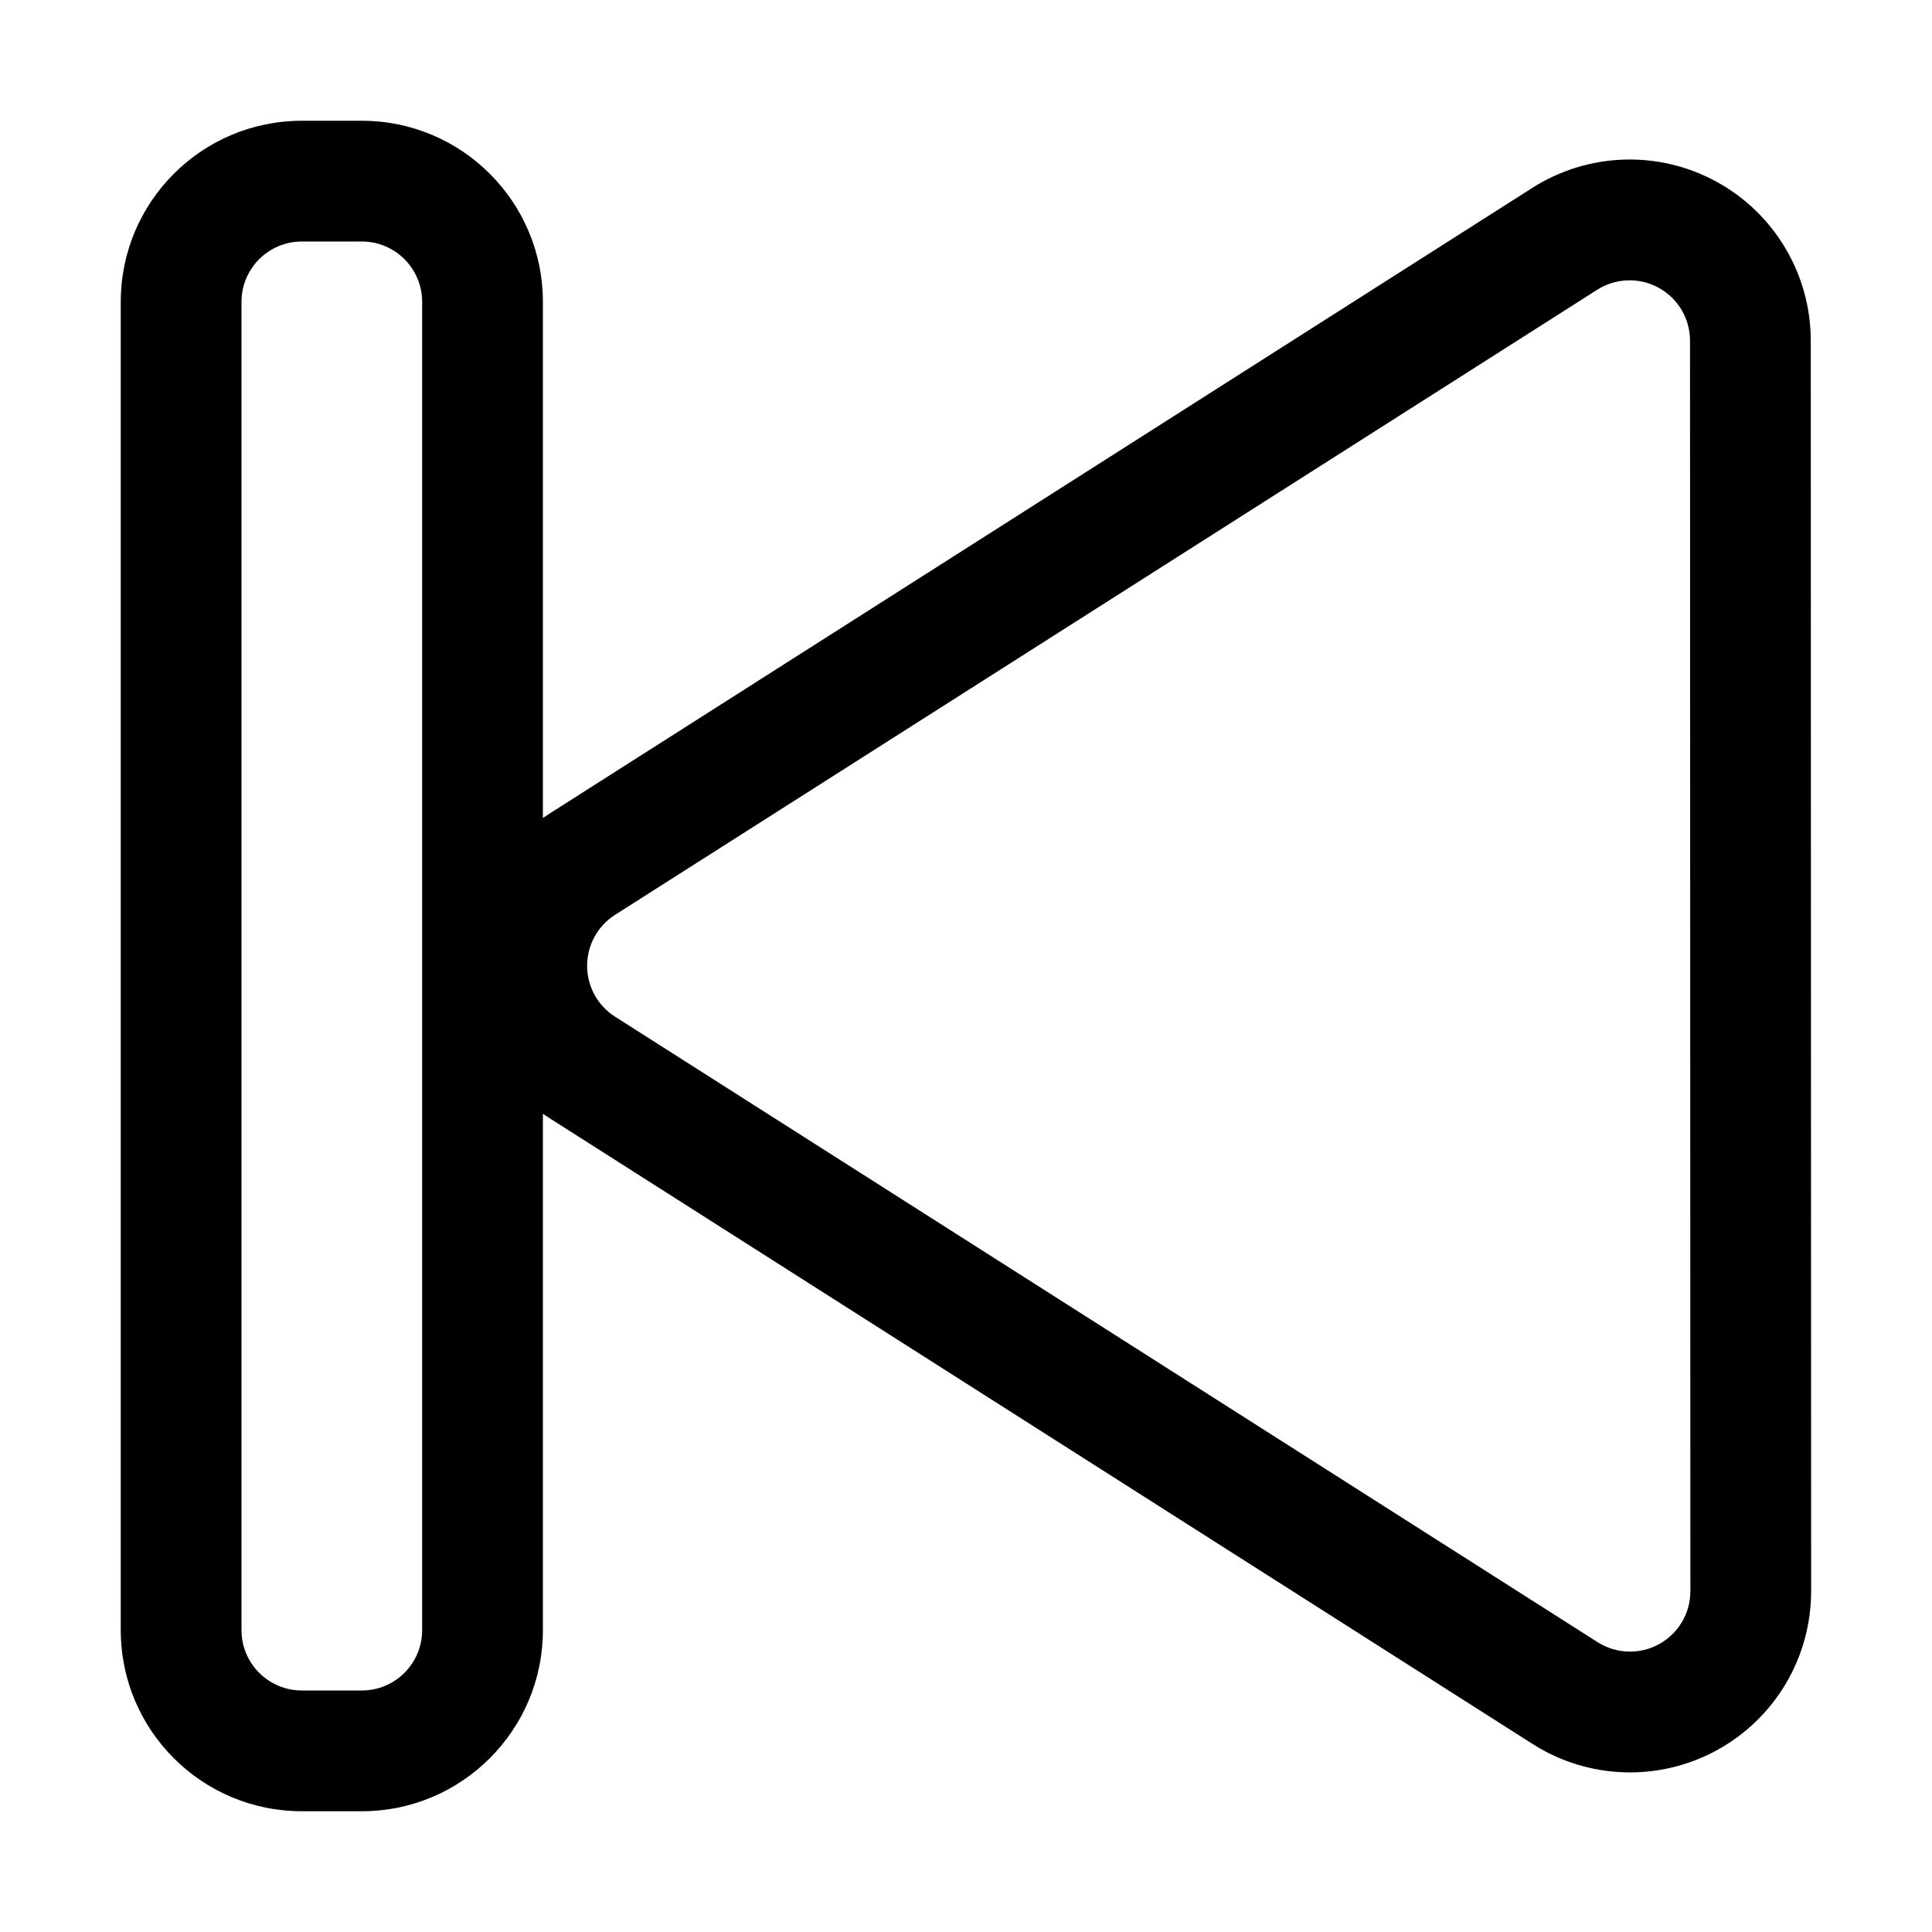
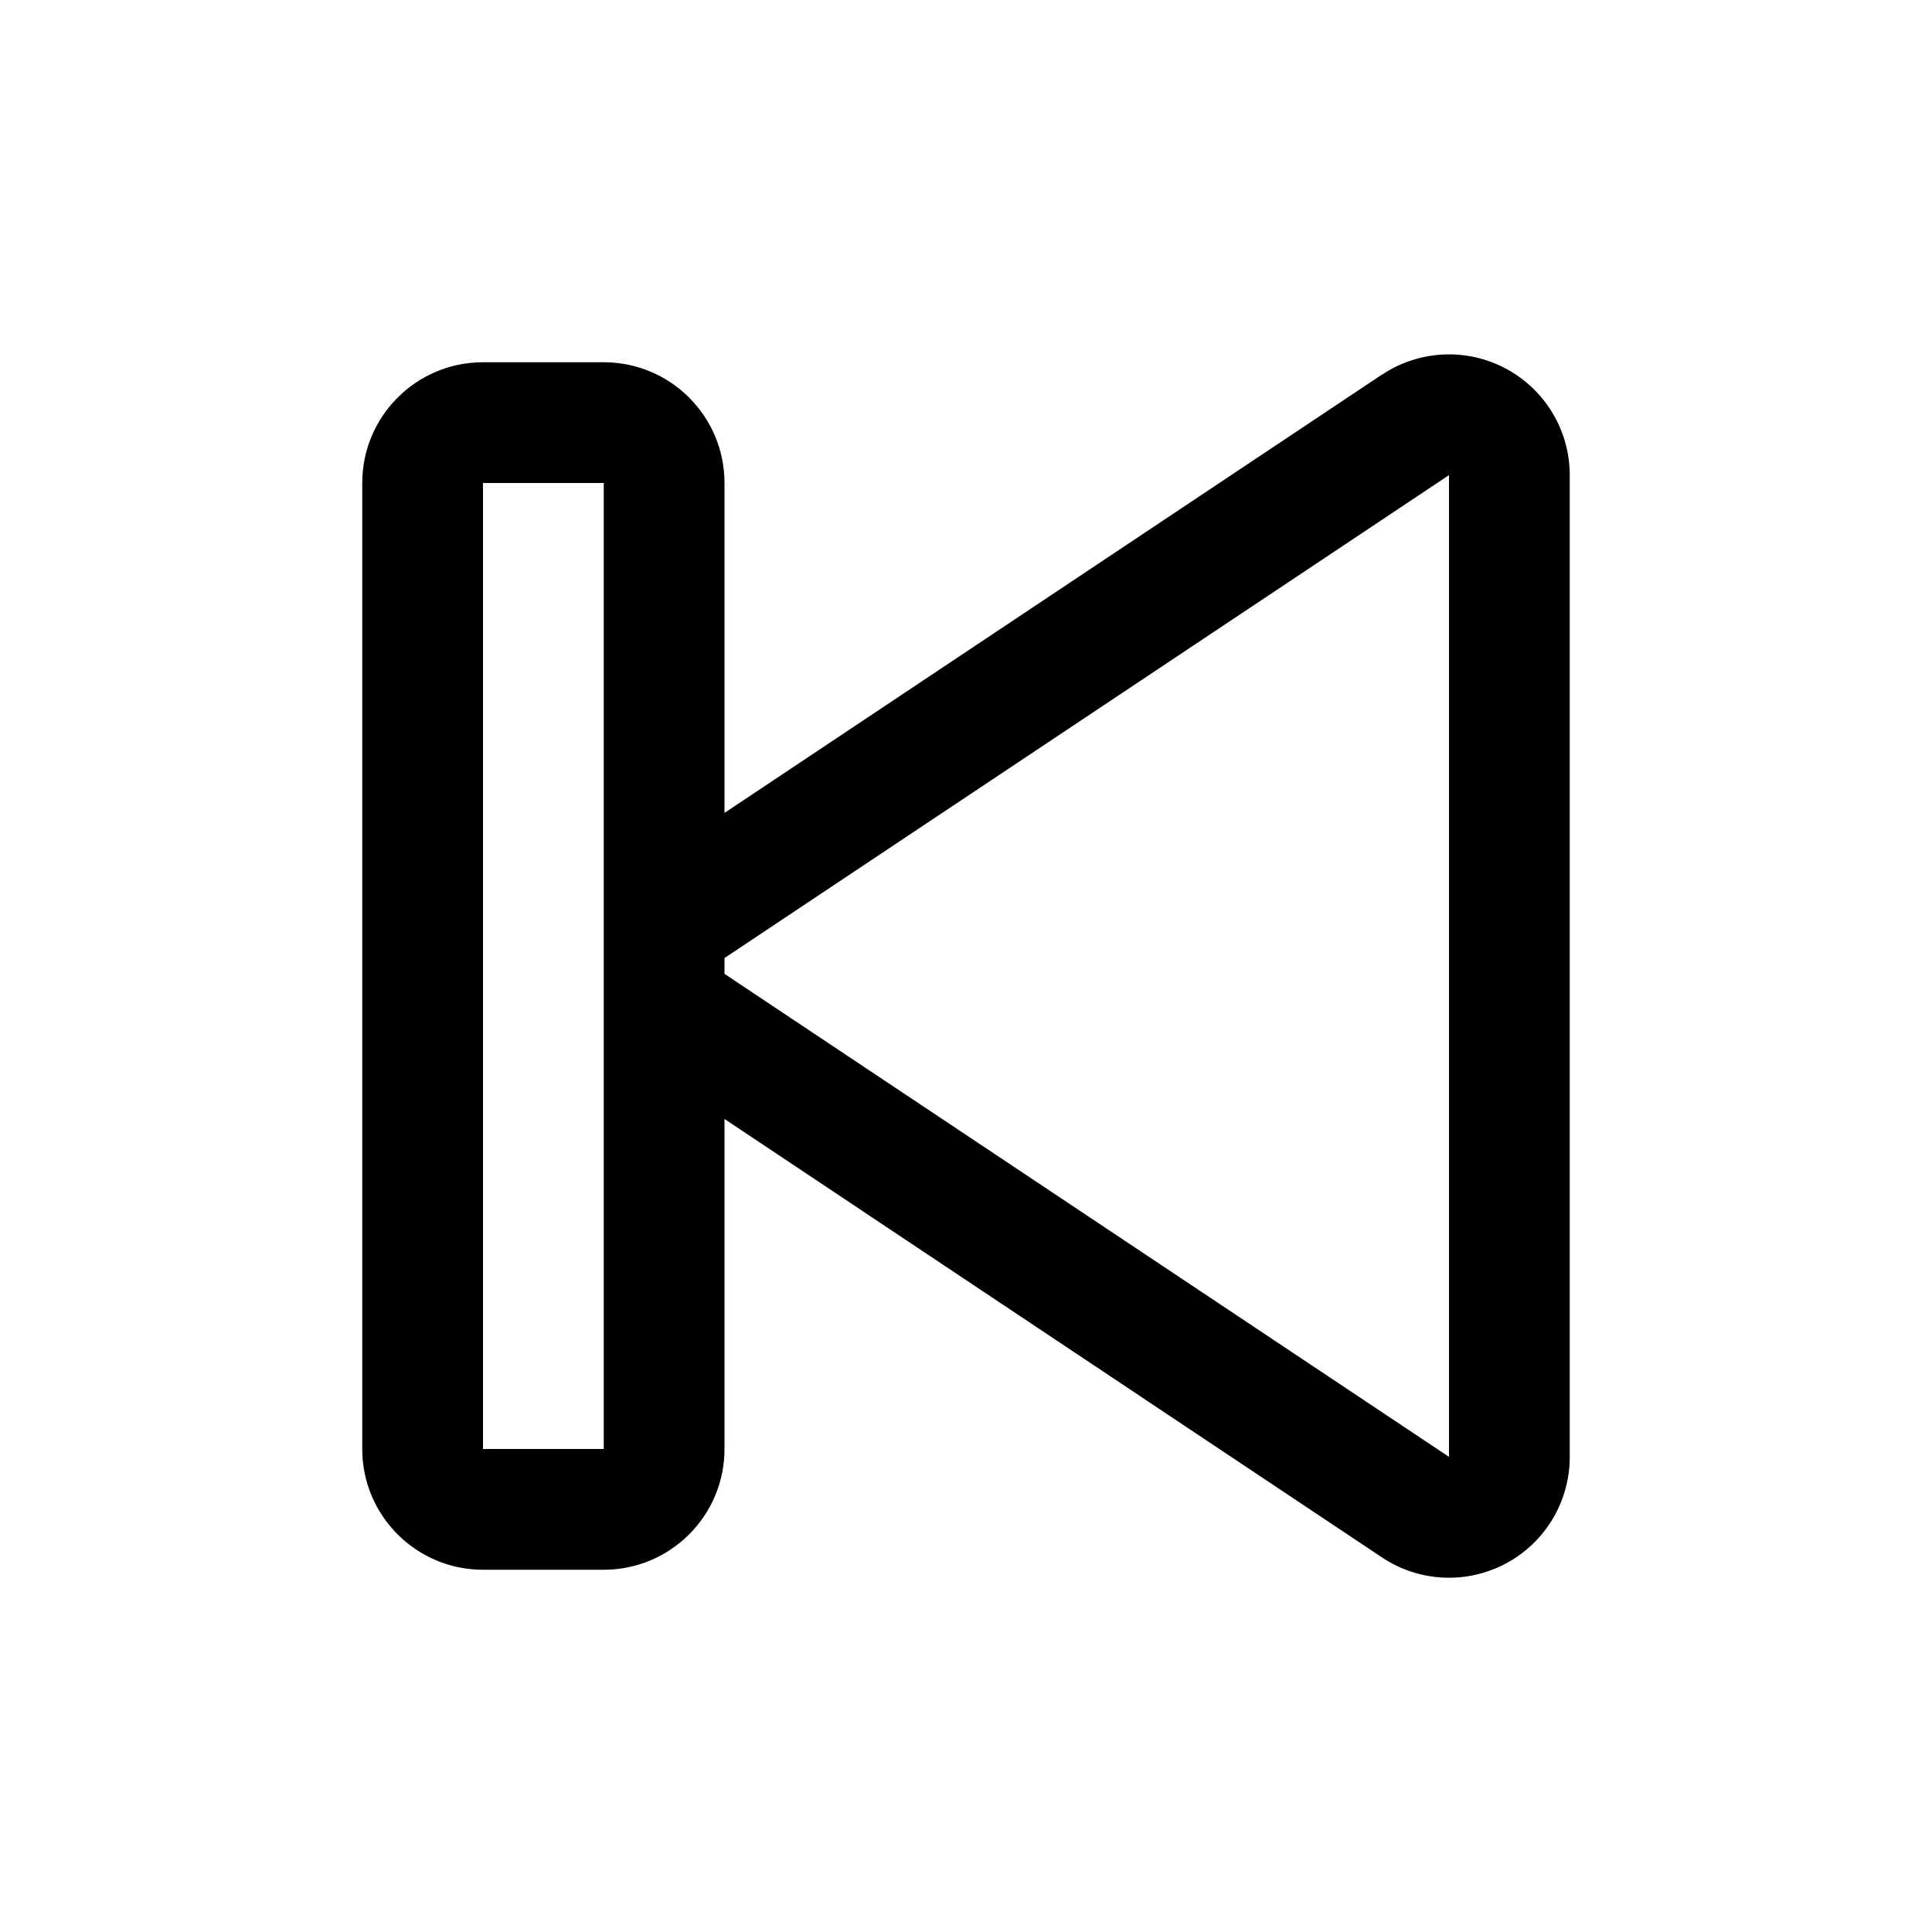
<svg xmlns="http://www.w3.org/2000/svg">
  <symbol id="icon" fill="none" viewBox="0 0 16 16">
-     <path fill="currentColor" fill-rule="evenodd" d="M2 2.5a.5.5 0 0 1 .5-.5h.496a.5.5 0 0 1 .5.5v11a.5.5 0 0 1-.5.5H2.5a.5.5 0 0 1-.5-.5v-11ZM2.5 1A1.5 1.5 0 0 0 1 2.5v11A1.5 1.5 0 0 0 2.5 15h.496a1.5 1.5 0 0 0 1.5-1.5V9.224l.061.04 8.137 5.18a1.5 1.5 0 0 0 2.305-1.267l-.003-10.356a1.5 1.5 0 0 0-2.306-1.265L4.557 6.734l-.061.04V2.5a1.5 1.5 0 0 0-1.5-1.5H2.5Zm10.727 1.4a.5.5 0 0 1 .769.421l.003 10.357a.5.5 0 0 1-.768.422L5.094 8.42a.5.5 0 0 1 0-.844L13.227 2.4Z" clip-rule="evenodd" />
+     <path fill="currentColor" d="M11.445 3.103A1 1 0 0 1 13 3.935v8.13a1 1 0 0 1-1.555.833L6 9.267V12a1 1 0 0 1-1 1H4a1 1 0 0 1-1-1V4a1 1 0 0 1 1-1h1a1 1 0 0 1 1 1v2.732l5.445-3.63ZM6 7.933v.132l6 4v-8.13L6 7.934ZM4 12h1V4H4v8Z" />
  </symbol>
  <symbol id="icon-large" fill="none" viewBox="0 0 24 24">
-     <path fill="currentColor" fill-rule="evenodd" d="M5 5.5a.5.5 0 0 1 .5-.5h1a.5.5 0 0 1 .5.5v13a.5.5 0 0 1-.5.5h-1a.5.5 0 0 1-.5-.5v-13ZM5.5 4A1.5 1.5 0 0 0 4 5.5v13A1.5 1.5 0 0 0 5.5 20h1A1.5 1.5 0 0 0 8 18.5v-5.125l9.703 6.088A1.5 1.5 0 0 0 20 18.192V5.808a1.5 1.5 0 0 0-2.297-1.27L8 10.624V5.5A1.5 1.5 0 0 0 6.5 4h-1Zm12.734 1.384a.5.5 0 0 1 .766.424v12.384a.5.5 0 0 1-.766.424l-9.868-6.192a.5.5 0 0 1 0-.848l9.868-6.192Z" clip-rule="evenodd" />
+     <path fill="currentColor" fill-rule="evenodd" d="M6.5 5a.5.5 0 0 1 .5.5v13a.5.5 0 0 1-.5.5h-1a.5.5 0 0 1-.5-.5v-13a.5.5 0 0 1 .5-.5h1Zm0 15A1.5 1.5 0 0 0 8 18.5v-5.125l9.703 6.088A1.5 1.5 0 0 0 20 18.193V5.807a1.5 1.5 0 0 0-2.297-1.27L8 10.624V5.5A1.5 1.5 0 0 0 6.5 4h-1A1.5 1.5 0 0 0 4 5.5v13A1.5 1.5 0 0 0 5.5 20h1ZM18.234 5.385a.5.5 0 0 1 .766.423v12.384a.5.5 0 0 1-.766.423l-9.868-6.191a.5.5 0 0 1 0-.848l9.868-6.191Z" clip-rule="evenodd" />
  </symbol>
  <use href="#icon" />
</svg>
